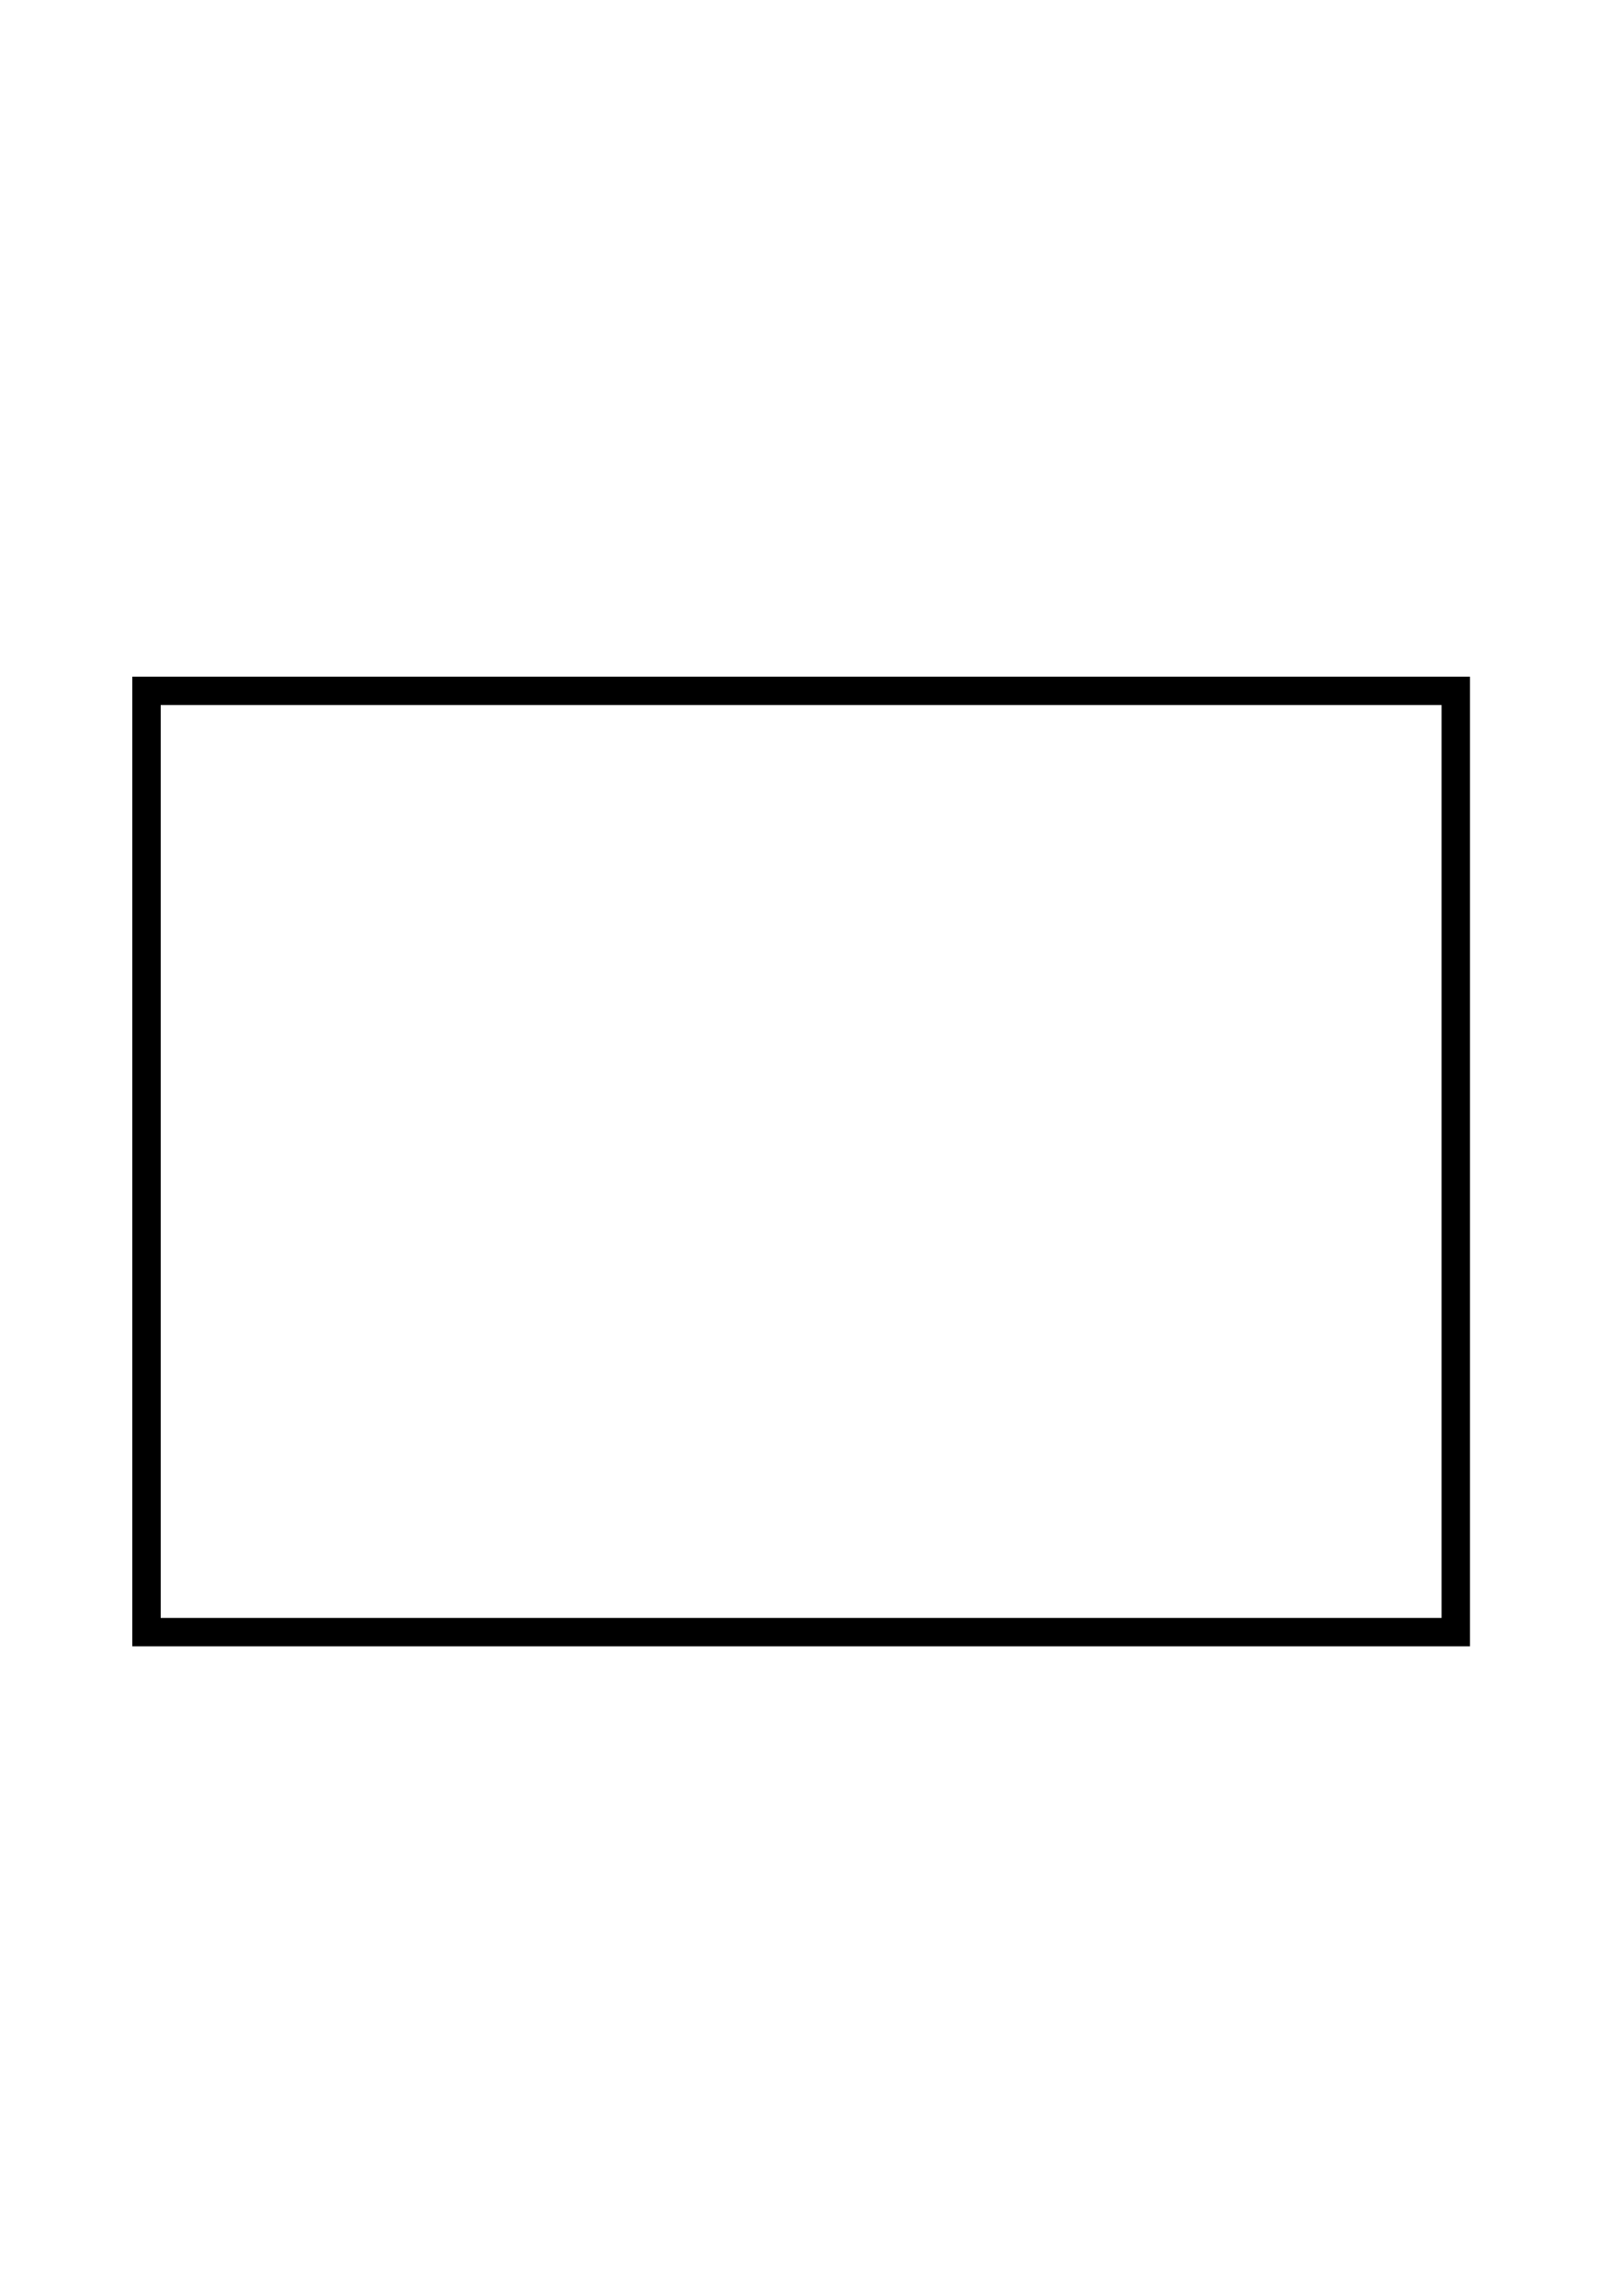
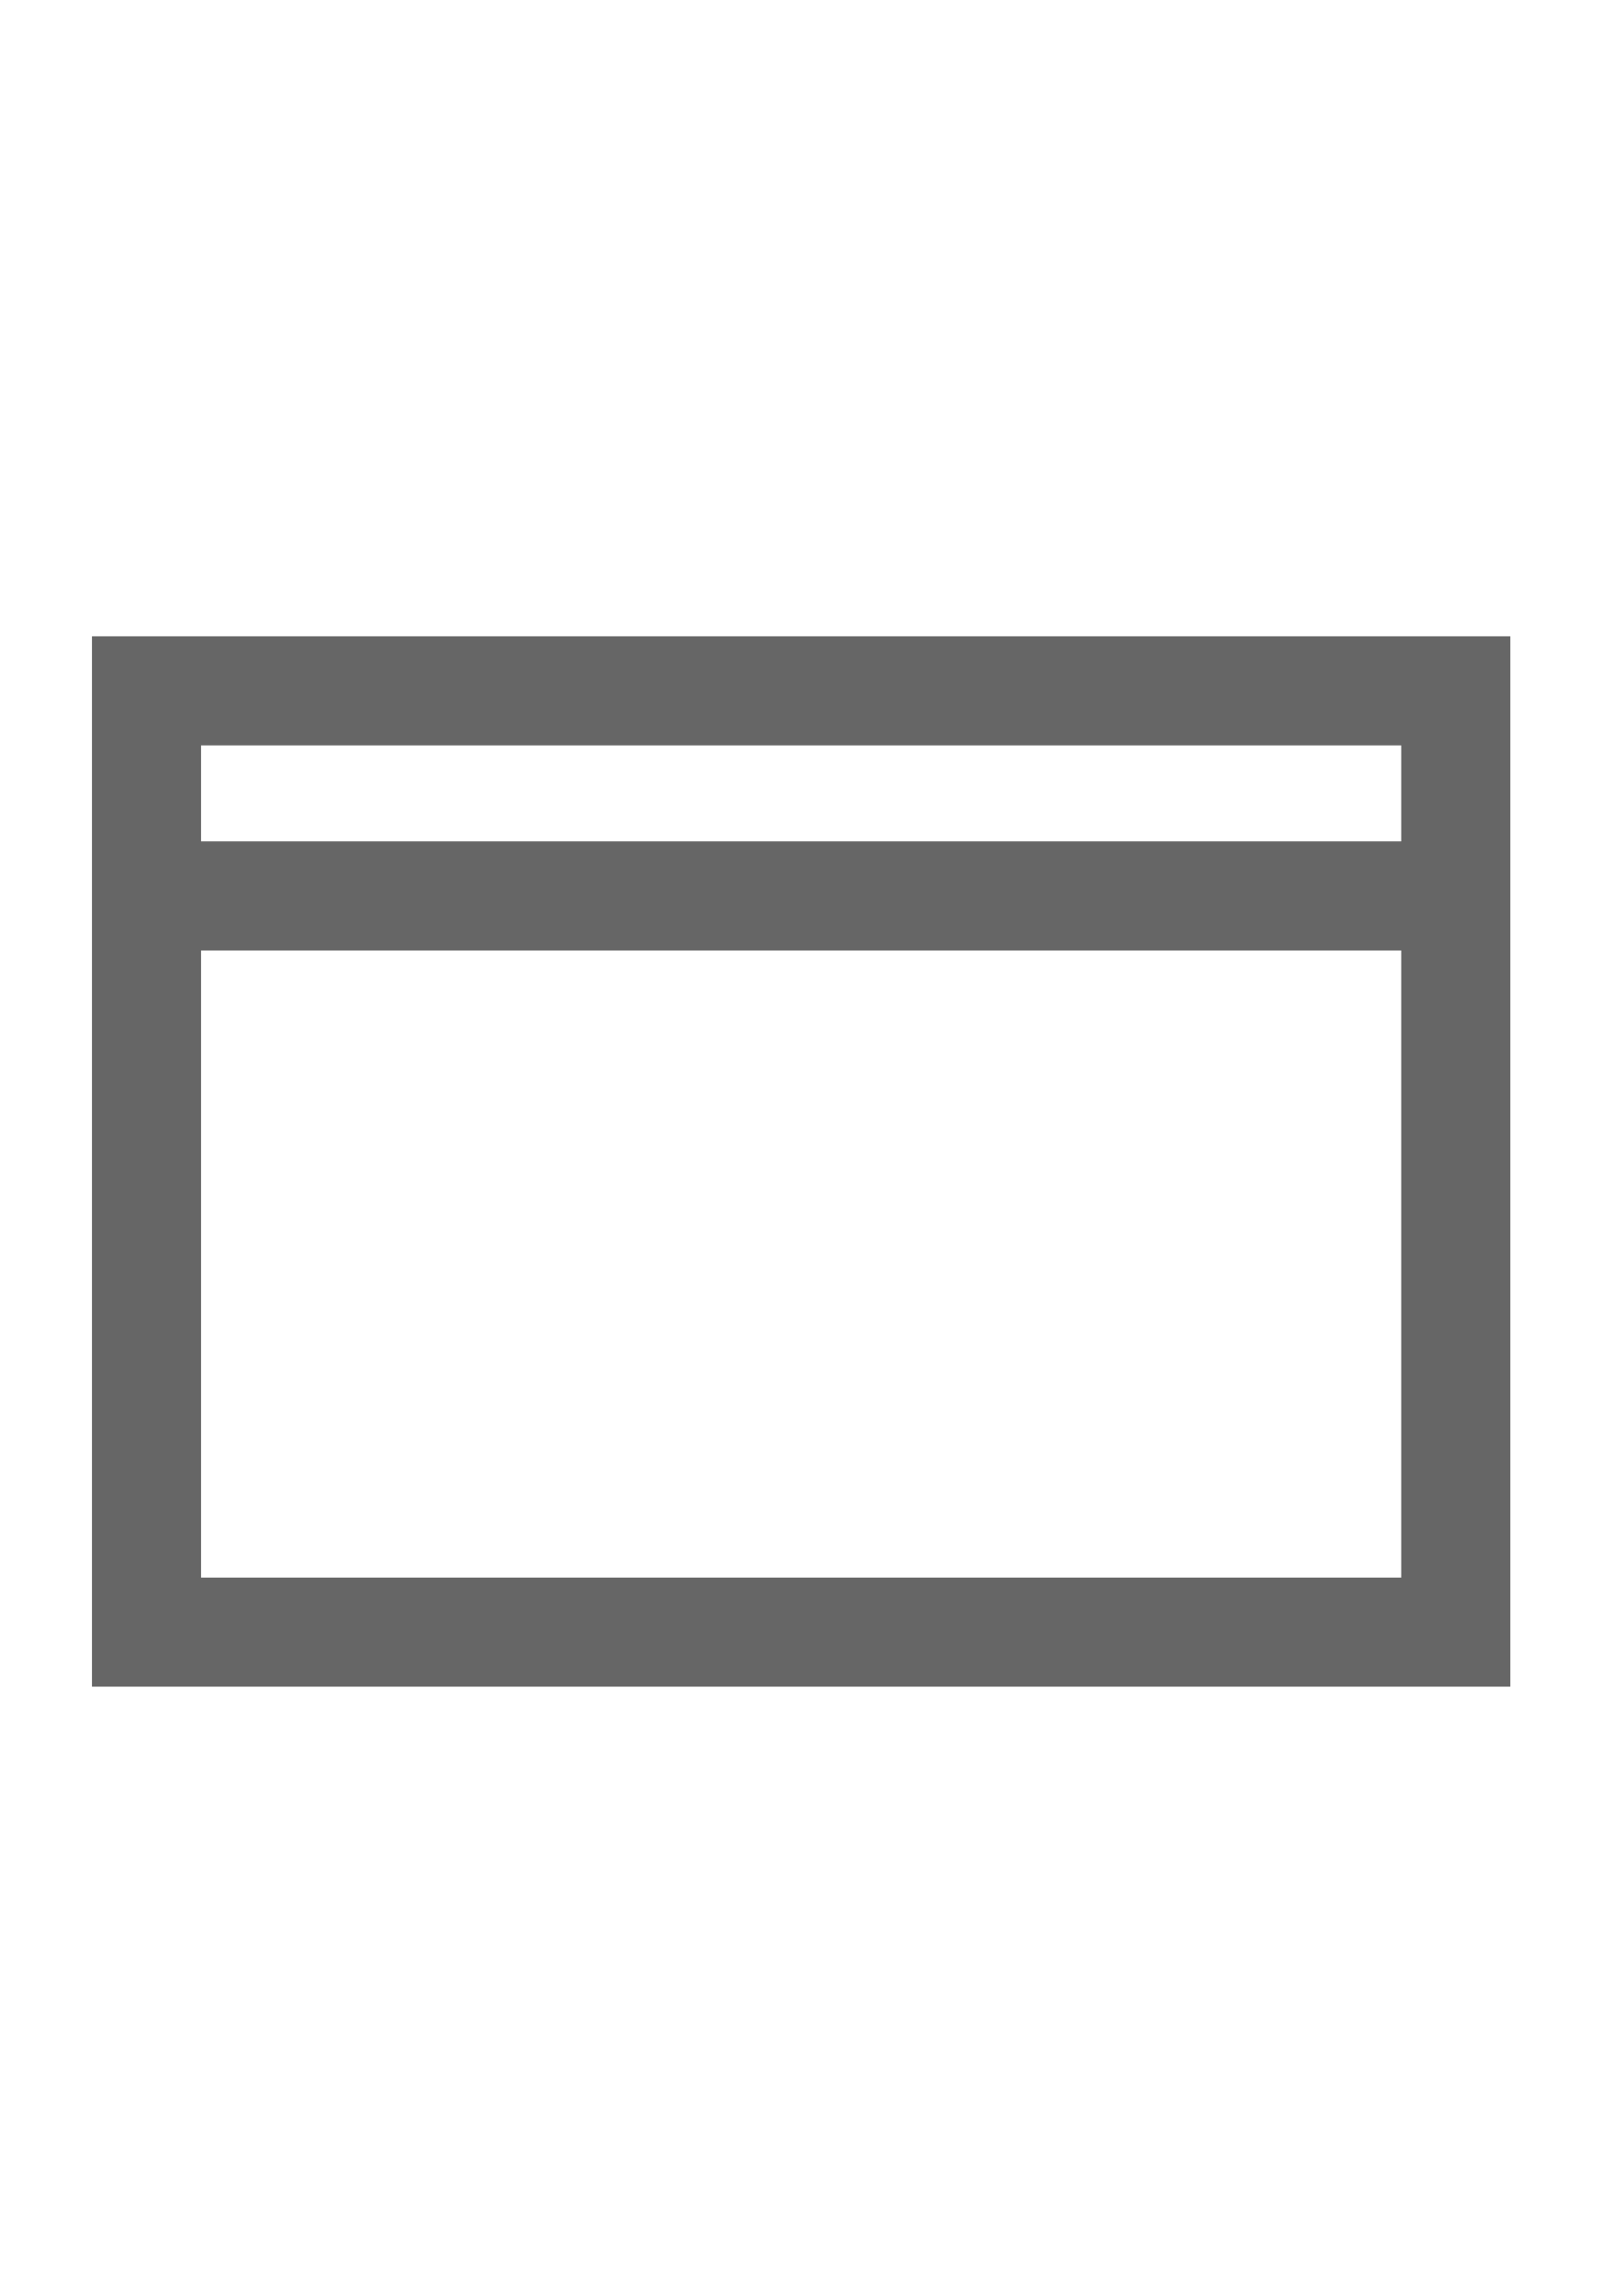
<svg xmlns="http://www.w3.org/2000/svg" width="744.094" height="1052.362" id="svg3228" version="1.1">
  <defs id="defs3230" />
  <g id="layer1">
-     <rect style="fill:none;stroke:#000000;stroke-width:13;stroke-miterlimit:4;stroke-opacity:1;stroke-dasharray:none" id="rect3886" width="600" height="431.429" x="67.143" y="316.648" />
+     <rect style="fill:none;stroke:#666;stroke-width:50;stroke-miterlimit:4;stroke-opacity:1;stroke-dasharray:none" id="rect3886" width="600" height="431.429" x="67.143" y="316.648">
+ 		
+ 	</rect>
+     <line x1="67.143" x2="667.143" y1="410.648" y2="410.648" style="stroke:#666;stroke-width:50;stroke-opacity:1;" />
  </g>
</svg>
